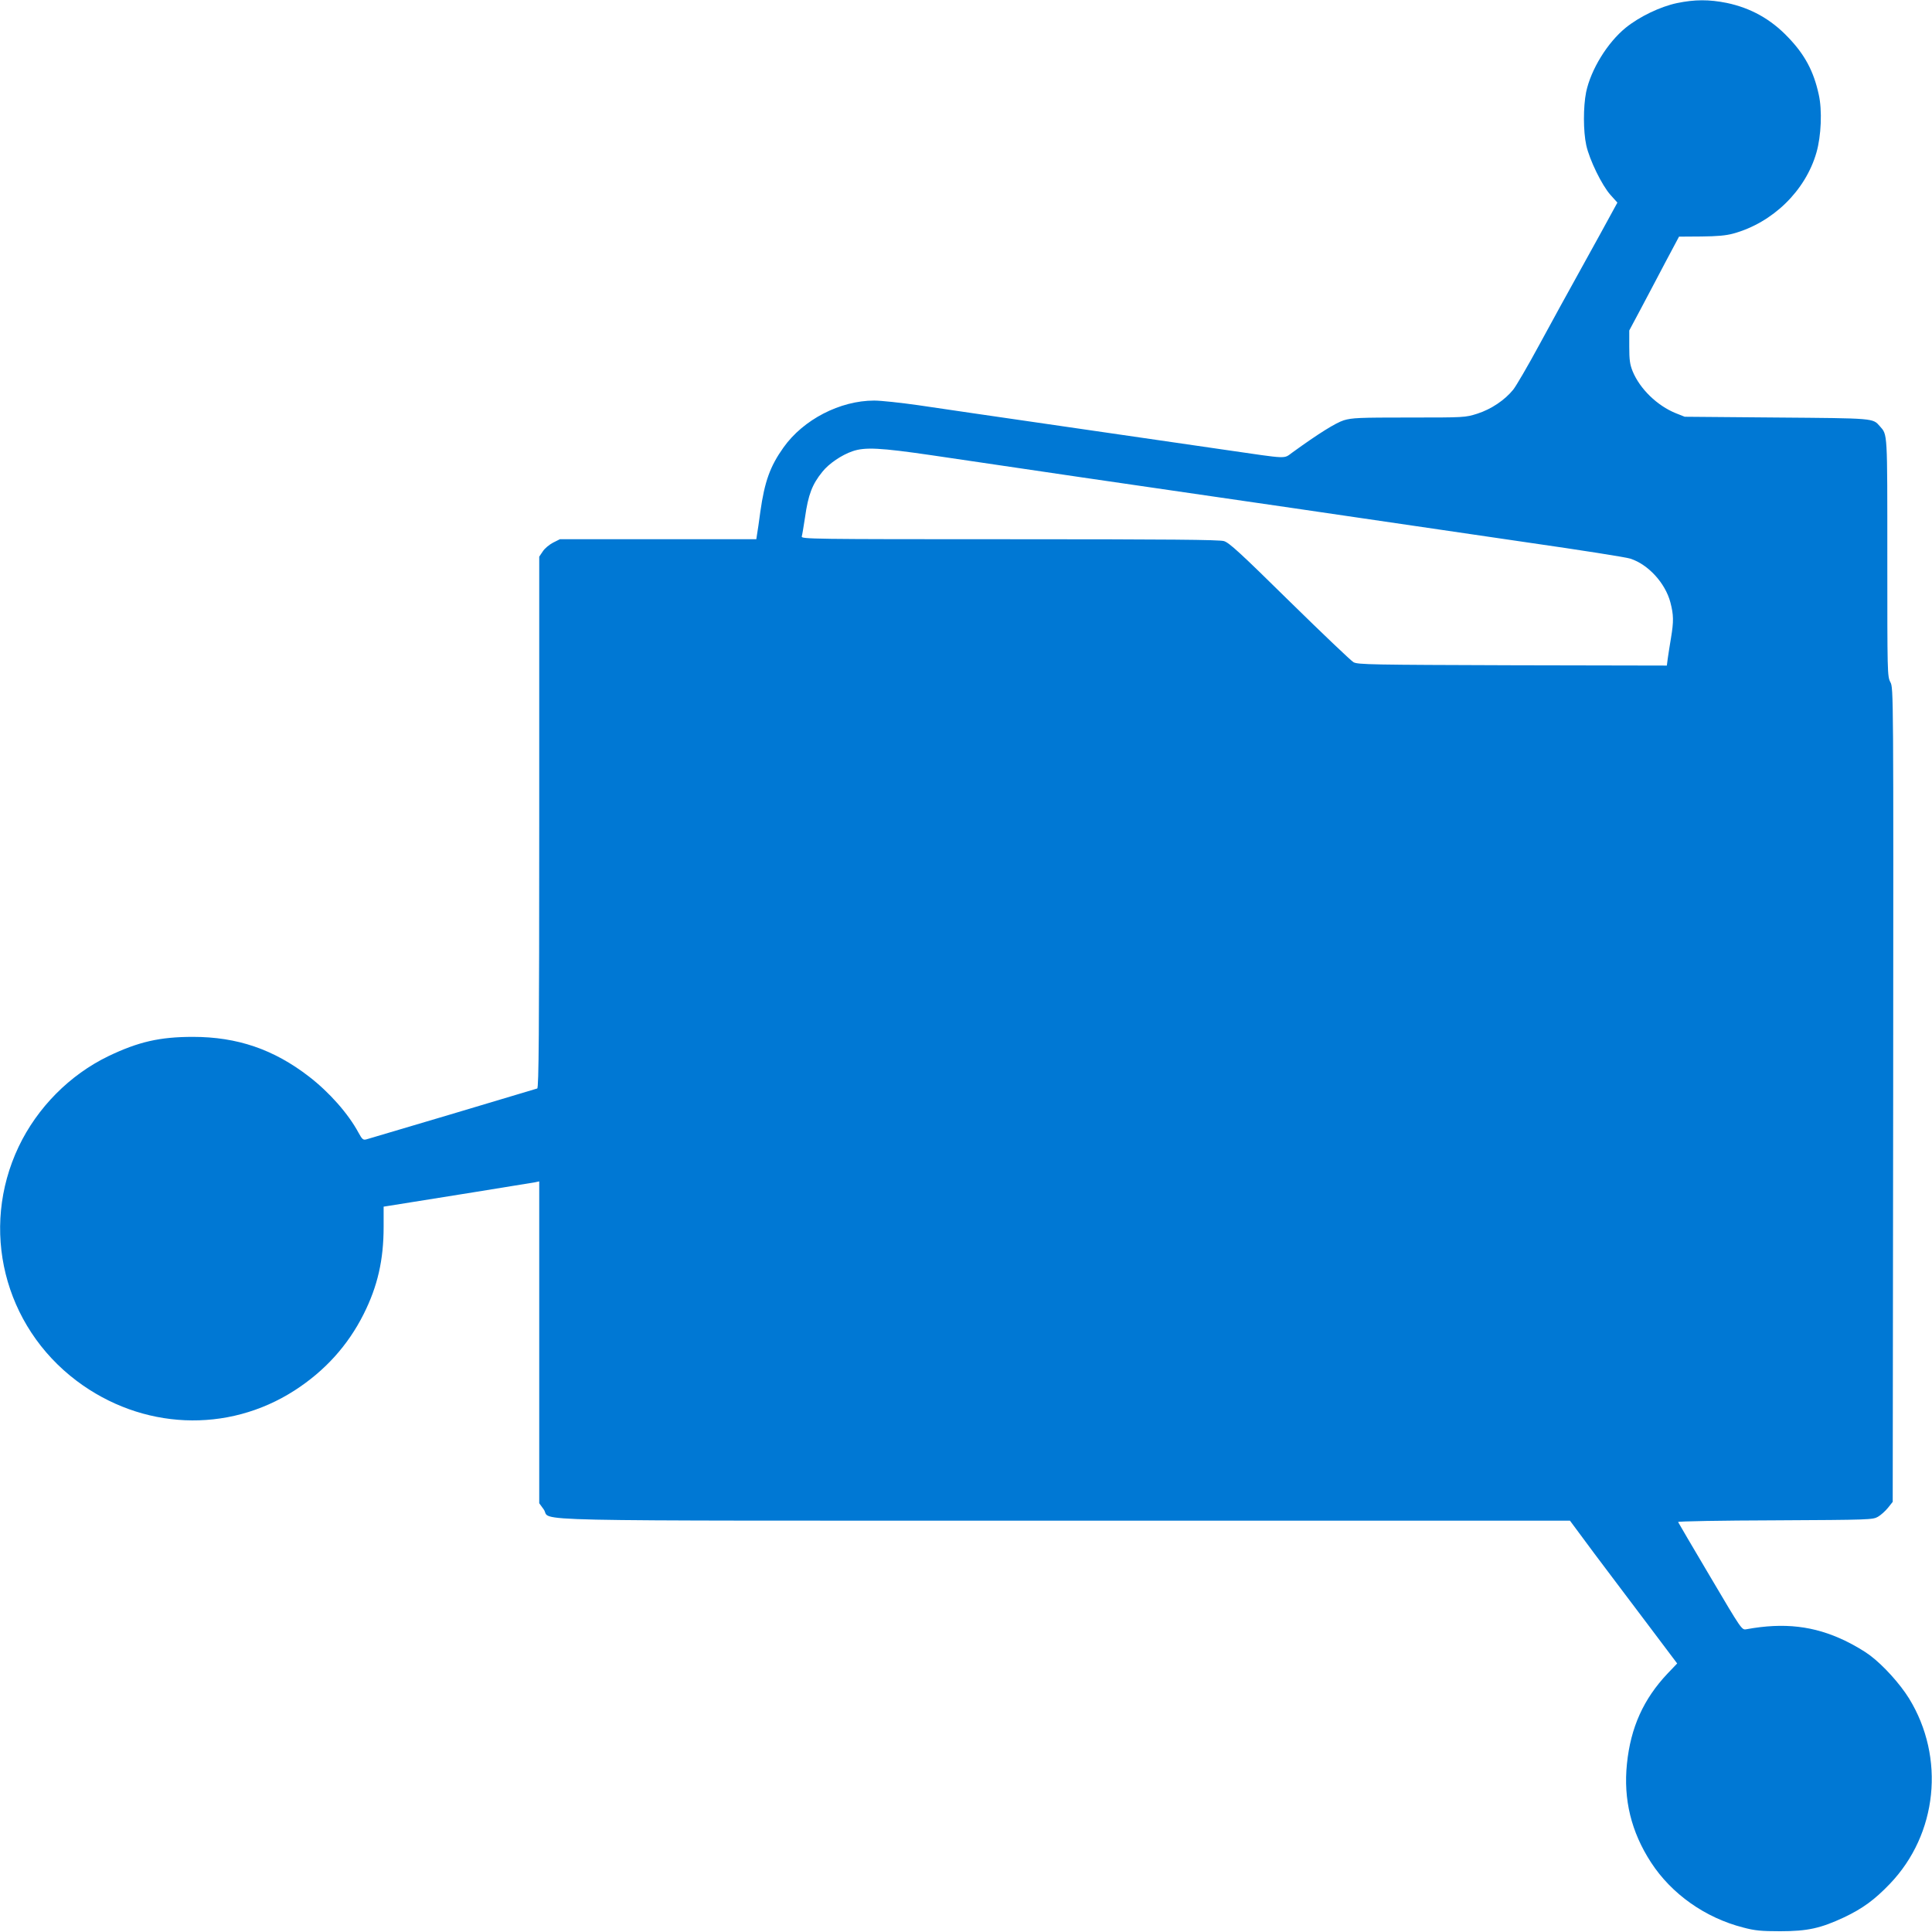
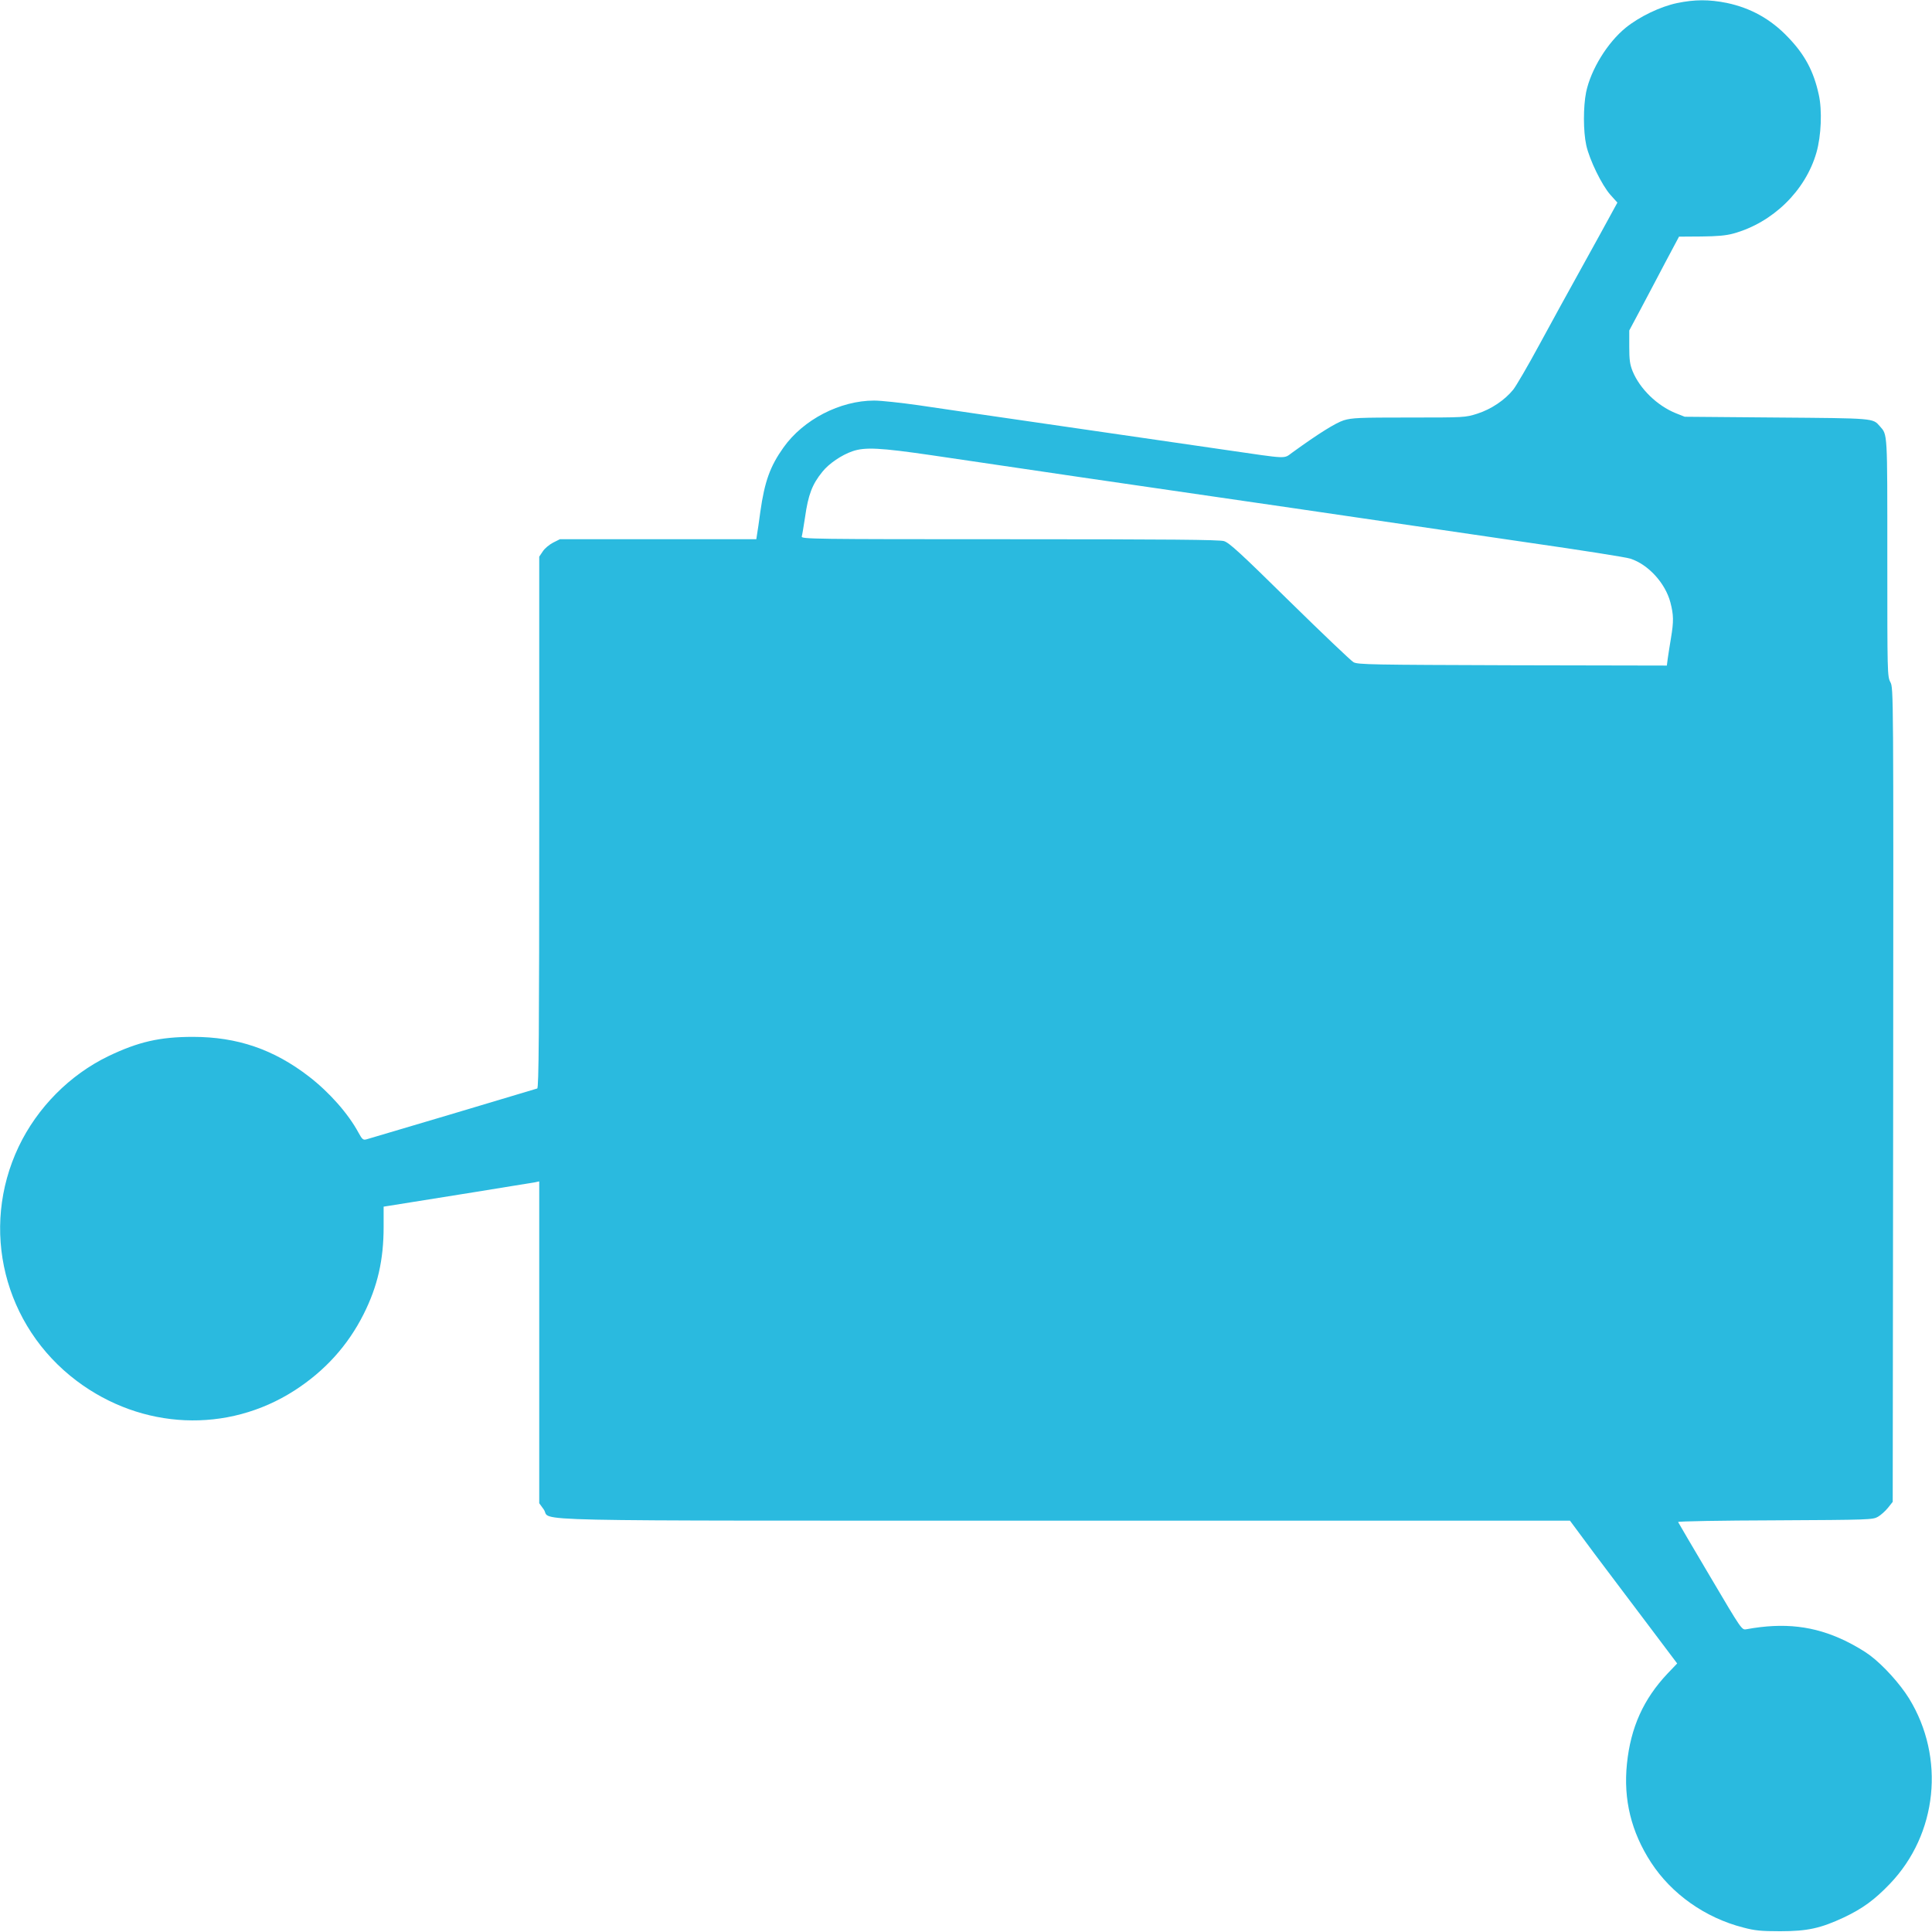
- <svg xmlns="http://www.w3.org/2000/svg" viewBox="0 0 1254 1254" fill="#0078D4">
+ <svg xmlns="http://www.w3.org/2000/svg" viewBox="0 0 1254 1254" fill="#2ABADF">
  <g transform="translate(0,1254) scale(0.1,-0.1)" stroke="none">
    <path d="M10885 12520 c-109 -23 -244 -88 -333 -160 -119 -97 -226 -271 -257 -418 -19 -95 -19 -254 1 -345 21 -95 101 -259 157 -322 l45 -50 -41 -75 c-22 -41 -106 -194 -187 -340 -81 -146 -207 -375 -280 -510 -73 -135 -149 -265 -168 -289 -55 -68 -143 -127 -233 -156 -79 -25 -83 -25 -444 -25 -325 0 -369 -2 -423 -18 -53 -17 -164 -86 -335 -210 -57 -41 -20 -42 -427 17 -157 23 -625 91 -1040 151 -415 60 -847 123 -960 140 -113 16 -241 30 -286 30 -221 0 -460 -123 -589 -305 -86 -121 -122 -219 -150 -417 -8 -62 -18 -128 -21 -145 l-5 -33 -637 0 -638 0 -44 -22 c-25 -13 -55 -38 -67 -57 l-23 -34 0 -1724 c0 -1370 -3 -1724 -13 -1728 -67 -21 -1088 -325 -1108 -330 -22 -6 -28 -1 -52 43 -67 124 -189 262 -321 364 -229 177 -466 258 -754 258 -215 0 -354 -32 -548 -125 -251 -121 -462 -334 -583 -588 -253 -533 -97 -1163 377 -1520 423 -318 979 -342 1414 -62 197 127 346 292 448 495 91 181 130 352 130 567 l0 131 38 6 c229 36 923 148 944 152 l28 6 0 -1045 0 -1044 29 -40 c58 -80 -282 -73 3386 -73 l3275 0 158 -213 c88 -116 244 -325 349 -463 l189 -251 -62 -65 c-157 -166 -240 -351 -264 -586 -24 -232 28 -443 156 -640 133 -205 352 -360 599 -423 75 -20 116 -24 240 -24 177 0 262 19 414 90 122 58 198 114 297 217 310 323 361 820 125 1204 -59 95 -166 214 -254 280 -34 26 -107 69 -162 95 -200 96 -395 119 -640 74 -30 -5 -30 -5 -235 342 -113 190 -206 350 -208 354 -2 5 281 10 630 11 612 3 634 4 667 23 19 11 48 37 65 58 l31 39 3 2641 c2 2626 2 2641 -18 2679 -20 38 -20 57 -20 809 0 826 2 795 -49 853 -46 52 -32 51 -671 56 l-595 5 -58 23 c-121 49 -233 158 -280 272 -18 45 -22 74 -22 160 l0 105 72 135 c39 74 112 211 161 305 l90 169 144 1 c104 1 161 6 208 19 256 70 469 278 540 526 31 108 38 274 15 376 -33 152 -91 260 -199 372 -112 118 -242 190 -398 223 -115 23 -207 23 -323 -1z m-4837 -2935 c570 -85 1394 -205 1877 -275 264 -38 680 -99 925 -135 245 -36 724 -106 1065 -156 341 -49 641 -96 667 -105 117 -38 227 -159 260 -284 21 -81 22 -122 4 -230 -8 -47 -17 -106 -21 -133 l-6 -47 -1002 2 c-913 3 -1005 4 -1032 20 -16 9 -203 187 -415 395 -320 315 -392 381 -426 391 -32 9 -357 12 -1393 12 -1283 0 -1352 1 -1347 18 3 9 12 65 21 123 21 149 47 216 113 297 42 53 125 109 195 133 81 28 179 23 515 -26z" />
  </g>
</svg>
